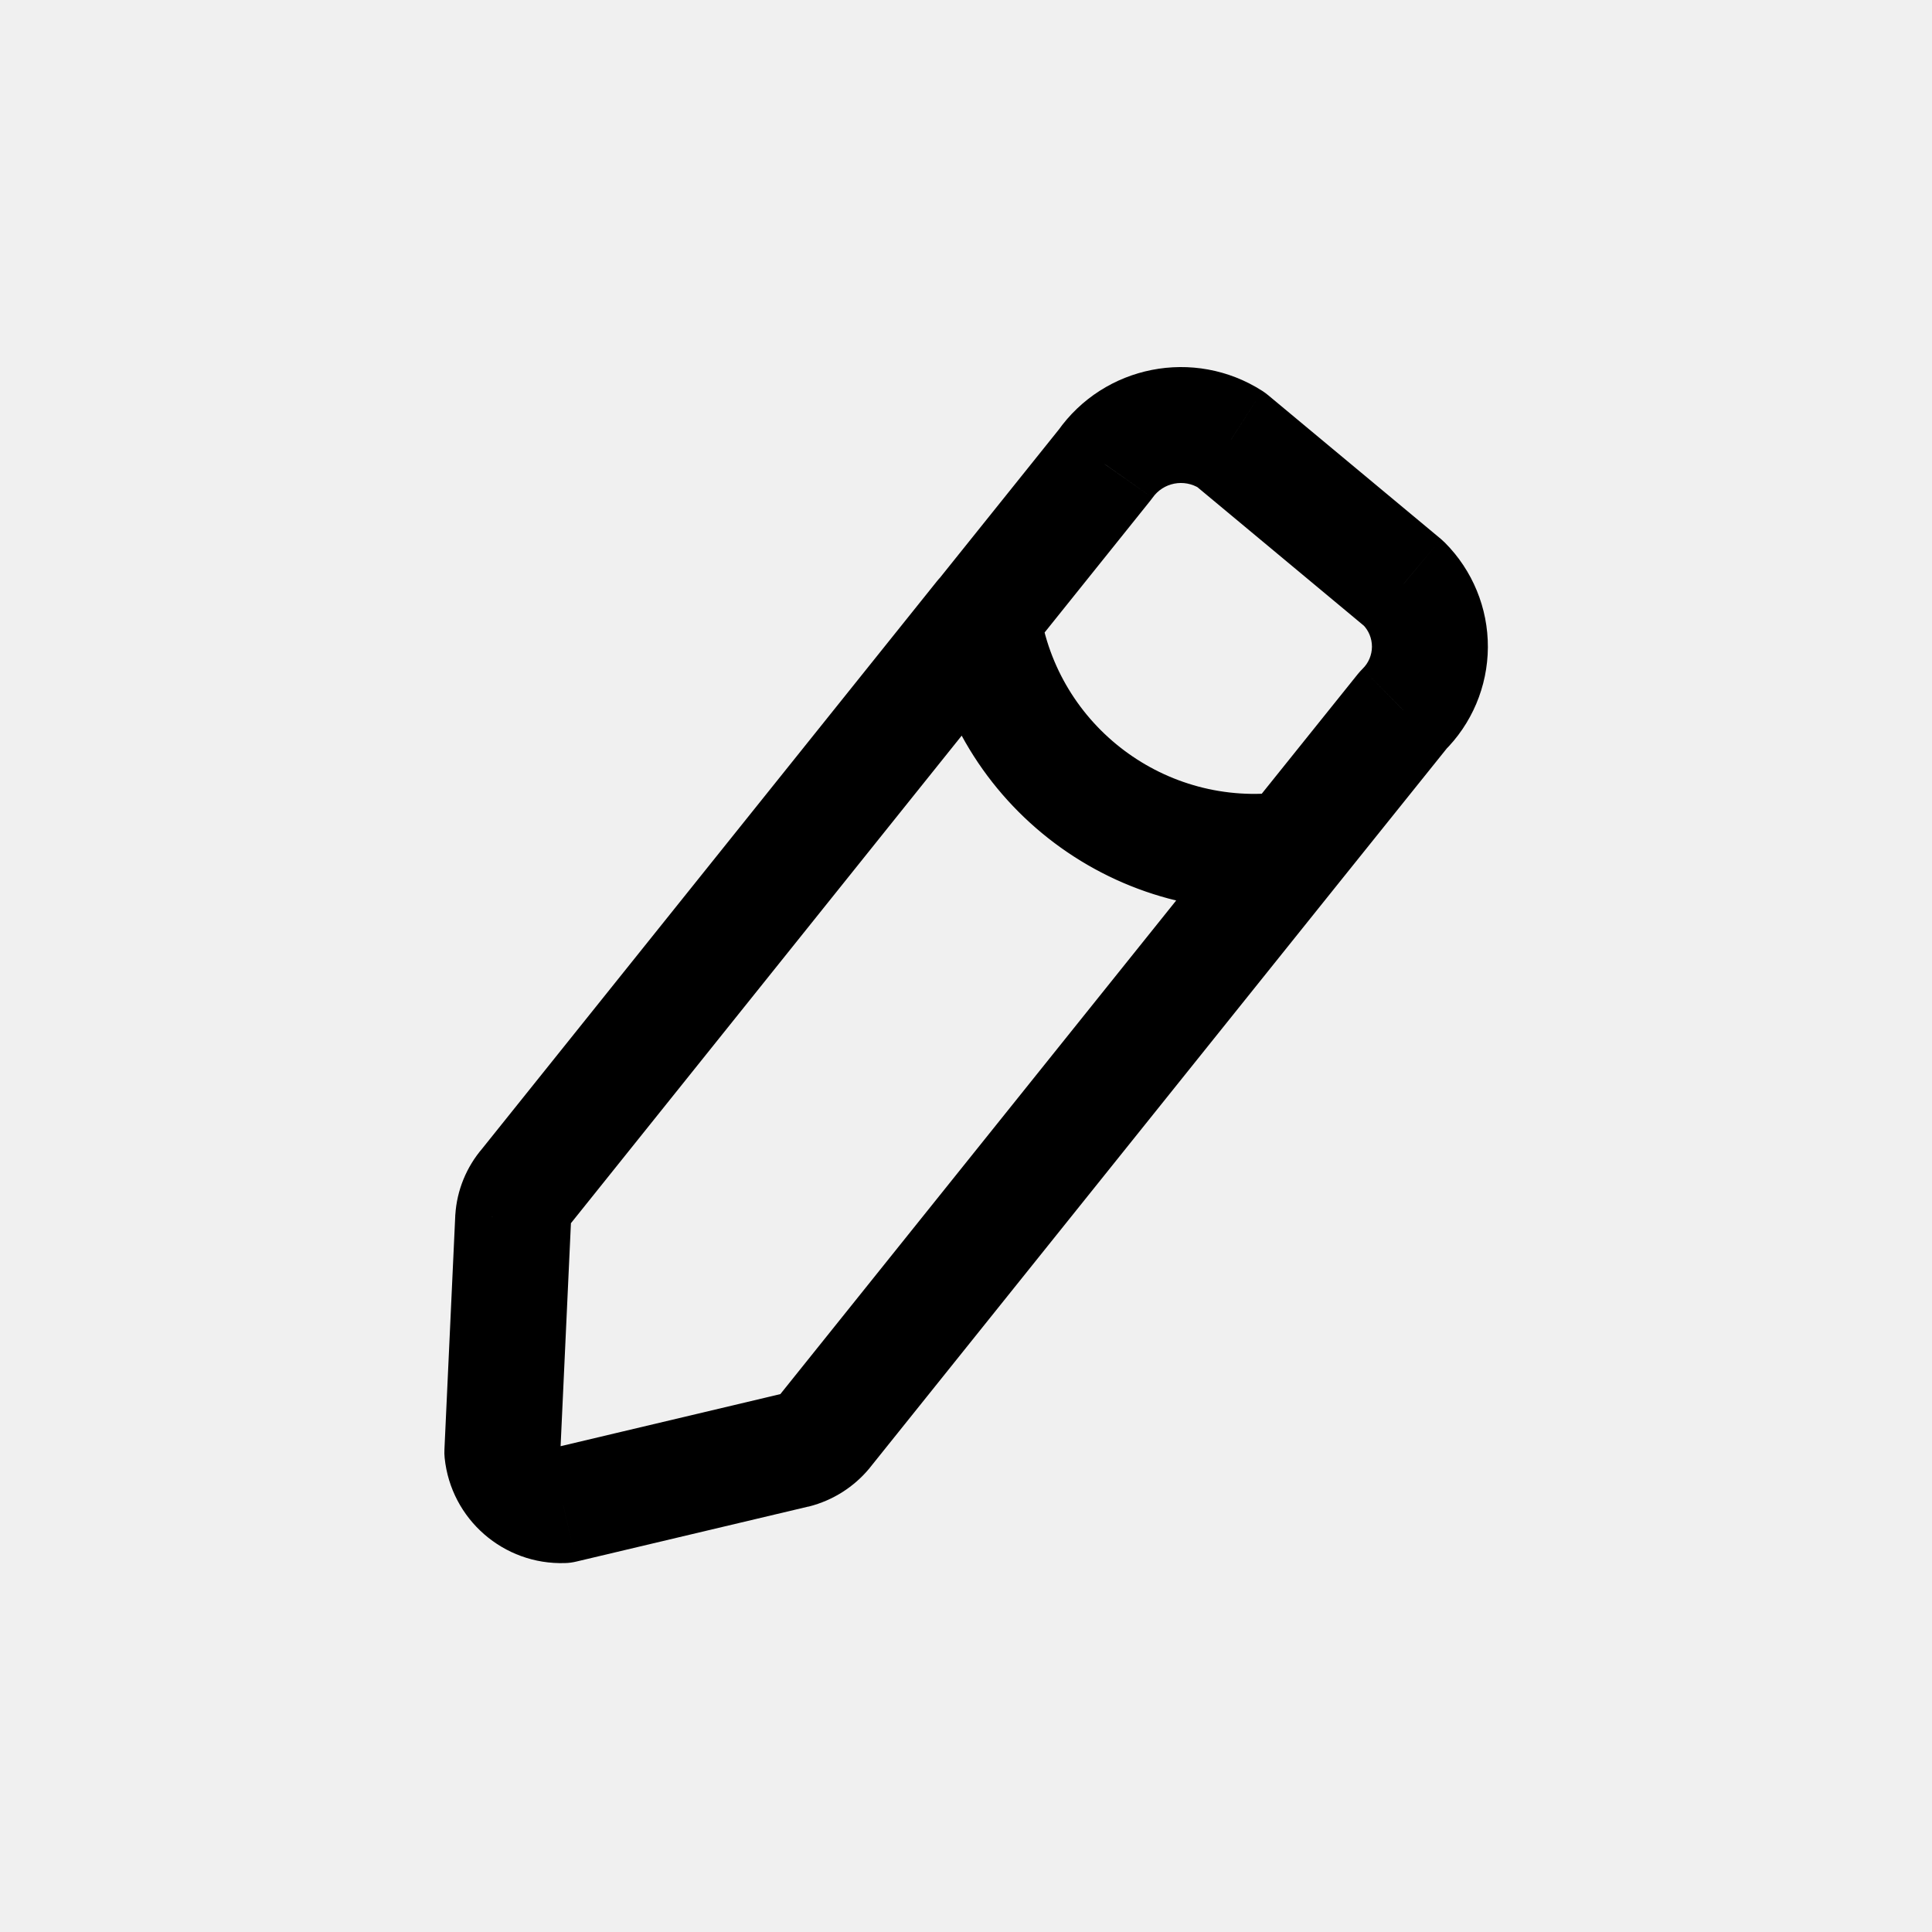
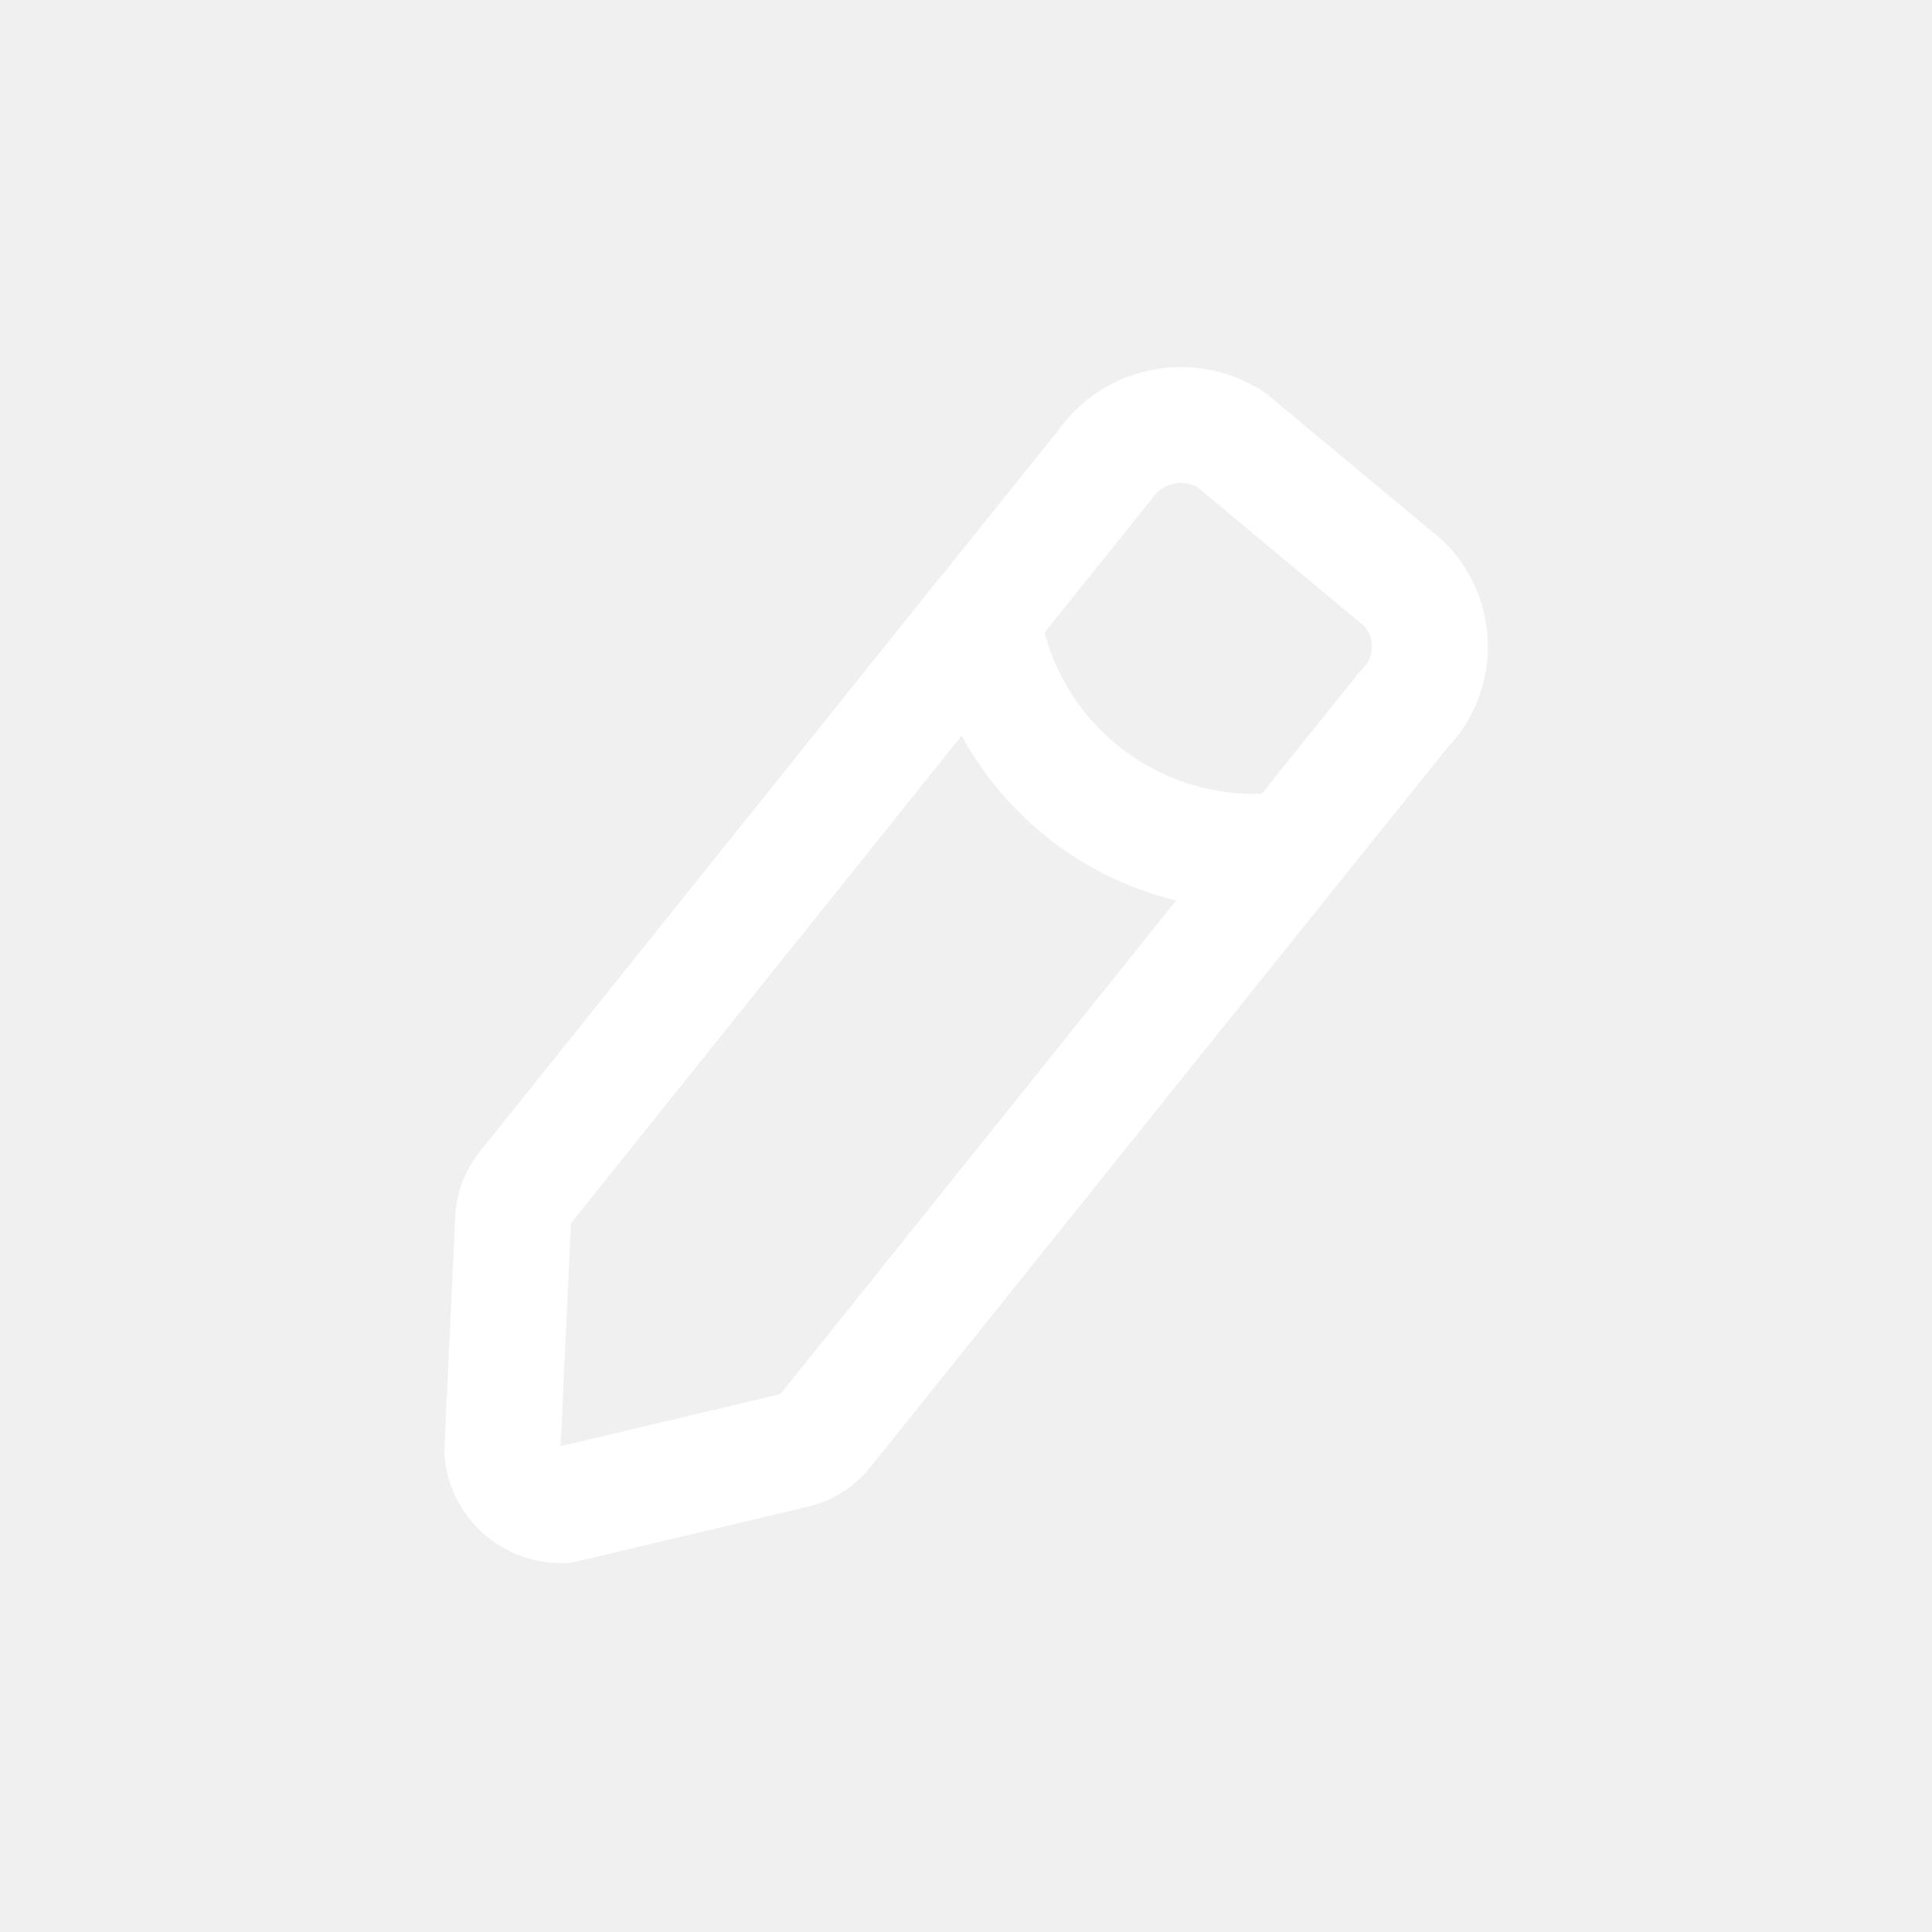
<svg xmlns="http://www.w3.org/2000/svg" width="800px" height="800px" viewBox="0 -0.5 25 25" fill="none">
-   <path d="M13.294 7.959C13.553 7.636 13.501 7.164 13.178 6.905C12.855 6.645 12.383 6.697 12.124 7.021L13.294 7.959ZM6.811 14.849L7.379 15.338C7.385 15.332 7.391 15.325 7.396 15.318L6.811 14.849ZM6.64 15.267L5.891 15.218L5.891 15.232L6.64 15.267ZM6.5 18.29L5.751 18.255C5.749 18.292 5.75 18.33 5.754 18.367L6.5 18.29ZM7.287 18.977L7.312 19.726C7.362 19.725 7.411 19.718 7.46 19.706L7.287 18.977ZM10.287 18.266L10.46 18.996L10.472 18.993L10.287 18.266ZM10.672 18.022L11.251 18.499L11.257 18.491L10.672 18.022ZM17.297 10.959C17.556 10.636 17.504 10.164 17.181 9.905C16.858 9.646 16.386 9.697 16.127 10.021L17.297 10.959ZM12.127 7.021C11.868 7.344 11.92 7.816 12.243 8.075C12.566 8.334 13.038 8.282 13.297 7.959L12.127 7.021ZM14.3 5.51L14.885 5.979C14.895 5.967 14.904 5.954 14.914 5.941L14.3 5.51ZM15.929 5.19L16.409 4.613C16.385 4.593 16.36 4.575 16.334 4.558L15.929 5.19ZM18.166 7.052L18.697 6.522C18.68 6.506 18.663 6.49 18.646 6.475L18.166 7.052ZM18.503 7.873L19.253 7.877V7.877L18.503 7.873ZM18.157 8.69L17.632 8.154C17.611 8.175 17.591 8.197 17.572 8.22L18.157 8.69ZM16.127 10.02C15.868 10.343 15.919 10.815 16.242 11.075C16.566 11.334 17.038 11.282 17.297 10.959L16.127 10.02ZM13.454 7.379C13.392 6.969 13.011 6.687 12.601 6.748C12.191 6.809 11.909 7.191 11.97 7.601L13.454 7.379ZM16.813 11.233C17.223 11.177 17.511 10.799 17.455 10.389C17.399 9.978 17.021 9.691 16.611 9.747L16.813 11.233ZM12.124 7.021L6.226 14.38L7.396 15.318L13.294 7.959L12.124 7.021ZM6.243 14.359C6.036 14.6 5.912 14.901 5.892 15.218L7.388 15.316C7.388 15.324 7.385 15.332 7.379 15.338L6.243 14.359ZM5.891 15.232L5.751 18.255L7.249 18.325L7.389 15.302L5.891 15.232ZM5.754 18.367C5.836 19.159 6.516 19.752 7.312 19.726L7.262 18.227C7.259 18.227 7.258 18.227 7.257 18.226C7.255 18.226 7.253 18.225 7.251 18.223C7.25 18.221 7.248 18.22 7.248 18.218C7.247 18.218 7.246 18.216 7.246 18.213L5.754 18.367ZM7.46 19.706L10.46 18.995L10.114 17.536L7.114 18.247L7.46 19.706ZM10.472 18.993C10.777 18.915 11.05 18.742 11.251 18.499L10.093 17.544C10.096 17.542 10.099 17.54 10.102 17.539L10.472 18.993ZM11.257 18.491L17.297 10.959L16.127 10.021L10.087 17.553L11.257 18.491ZM13.297 7.959L14.885 5.979L13.715 5.041L12.127 7.021L13.297 7.959ZM14.914 5.941C15.052 5.744 15.321 5.691 15.524 5.821L16.334 4.558C15.454 3.995 14.287 4.224 13.687 5.078L14.914 5.941ZM15.449 5.766L17.686 7.628L18.646 6.475L16.409 4.613L15.449 5.766ZM17.635 7.582C17.711 7.658 17.753 7.761 17.753 7.869L19.253 7.877C19.256 7.369 19.055 6.881 18.697 6.522L17.635 7.582ZM17.753 7.869C17.752 7.976 17.709 8.079 17.632 8.154L18.682 9.225C19.045 8.87 19.25 8.384 19.253 7.877L17.753 7.869ZM17.572 8.22L16.127 10.02L17.297 10.959L18.742 9.159L17.572 8.22ZM11.97 7.601C12.32 9.932 14.477 11.55 16.813 11.233L16.611 9.747C15.088 9.954 13.681 8.899 13.454 7.379L11.97 7.601Z" fill="#000000" />
+   <path d="M13.294 7.959C13.553 7.636 13.501 7.164 13.178 6.905C12.855 6.645 12.383 6.697 12.124 7.021L13.294 7.959ZM6.811 14.849L7.379 15.338C7.385 15.332 7.391 15.325 7.396 15.318L6.811 14.849ZM6.64 15.267L5.891 15.218L5.891 15.232L6.64 15.267ZM6.5 18.29L5.751 18.255C5.749 18.292 5.75 18.33 5.754 18.367L6.5 18.29ZM7.287 18.977L7.312 19.726C7.362 19.725 7.411 19.718 7.46 19.706L7.287 18.977ZM10.287 18.266L10.46 18.996L10.472 18.993L10.287 18.266ZM10.672 18.022L11.251 18.499L11.257 18.491L10.672 18.022ZM17.297 10.959C17.556 10.636 17.504 10.164 17.181 9.905C16.858 9.646 16.386 9.697 16.127 10.021L17.297 10.959ZM12.127 7.021C11.868 7.344 11.92 7.816 12.243 8.075C12.566 8.334 13.038 8.282 13.297 7.959L12.127 7.021ZM14.3 5.51L14.885 5.979C14.895 5.967 14.904 5.954 14.914 5.941L14.3 5.51ZM15.929 5.19L16.409 4.613C16.385 4.593 16.36 4.575 16.334 4.558L15.929 5.19ZM18.166 7.052L18.697 6.522C18.68 6.506 18.663 6.49 18.646 6.475L18.166 7.052ZM18.503 7.873L19.253 7.877V7.877L18.503 7.873ZM18.157 8.69L17.632 8.154C17.611 8.175 17.591 8.197 17.572 8.22L18.157 8.69ZM16.127 10.02C15.868 10.343 15.919 10.815 16.242 11.075C16.566 11.334 17.038 11.282 17.297 10.959L16.127 10.02ZM13.454 7.379C13.392 6.969 13.011 6.687 12.601 6.748C12.191 6.809 11.909 7.191 11.97 7.601L13.454 7.379ZM16.813 11.233C17.223 11.177 17.511 10.799 17.455 10.389C17.399 9.978 17.021 9.691 16.611 9.747L16.813 11.233ZM12.124 7.021L6.226 14.38L7.396 15.318L13.294 7.959L12.124 7.021ZM6.243 14.359C6.036 14.6 5.912 14.901 5.892 15.218L7.388 15.316C7.388 15.324 7.385 15.332 7.379 15.338L6.243 14.359ZM5.891 15.232L5.751 18.255L7.249 18.325L7.389 15.302L5.891 15.232ZM5.754 18.367C5.836 19.159 6.516 19.752 7.312 19.726L7.262 18.227C7.259 18.227 7.258 18.227 7.257 18.226C7.255 18.226 7.253 18.225 7.251 18.223C7.25 18.221 7.248 18.22 7.248 18.218C7.247 18.218 7.246 18.216 7.246 18.213L5.754 18.367ZM7.46 19.706L10.46 18.995L10.114 17.536L7.114 18.247L7.46 19.706ZM10.472 18.993C10.777 18.915 11.05 18.742 11.251 18.499L10.093 17.544C10.096 17.542 10.099 17.54 10.102 17.539L10.472 18.993ZM11.257 18.491L17.297 10.959L16.127 10.021L10.087 17.553L11.257 18.491ZM13.297 7.959L14.885 5.979L13.715 5.041L12.127 7.021L13.297 7.959ZM14.914 5.941C15.052 5.744 15.321 5.691 15.524 5.821L16.334 4.558C15.454 3.995 14.287 4.224 13.687 5.078L14.914 5.941ZM15.449 5.766L17.686 7.628L18.646 6.475L16.409 4.613L15.449 5.766ZM17.635 7.582C17.711 7.658 17.753 7.761 17.753 7.869L19.253 7.877C19.256 7.369 19.055 6.881 18.697 6.522L17.635 7.582ZM17.753 7.869C17.752 7.976 17.709 8.079 17.632 8.154L18.682 9.225C19.045 8.87 19.25 8.384 19.253 7.877L17.753 7.869ZM17.572 8.22L16.127 10.02L17.297 10.959L18.742 9.159L17.572 8.22ZM11.97 7.601C12.32 9.932 14.477 11.55 16.813 11.233L16.611 9.747C15.088 9.954 13.681 8.899 13.454 7.379L11.97 7.601Z" fill="#ffffff" />
</svg>
